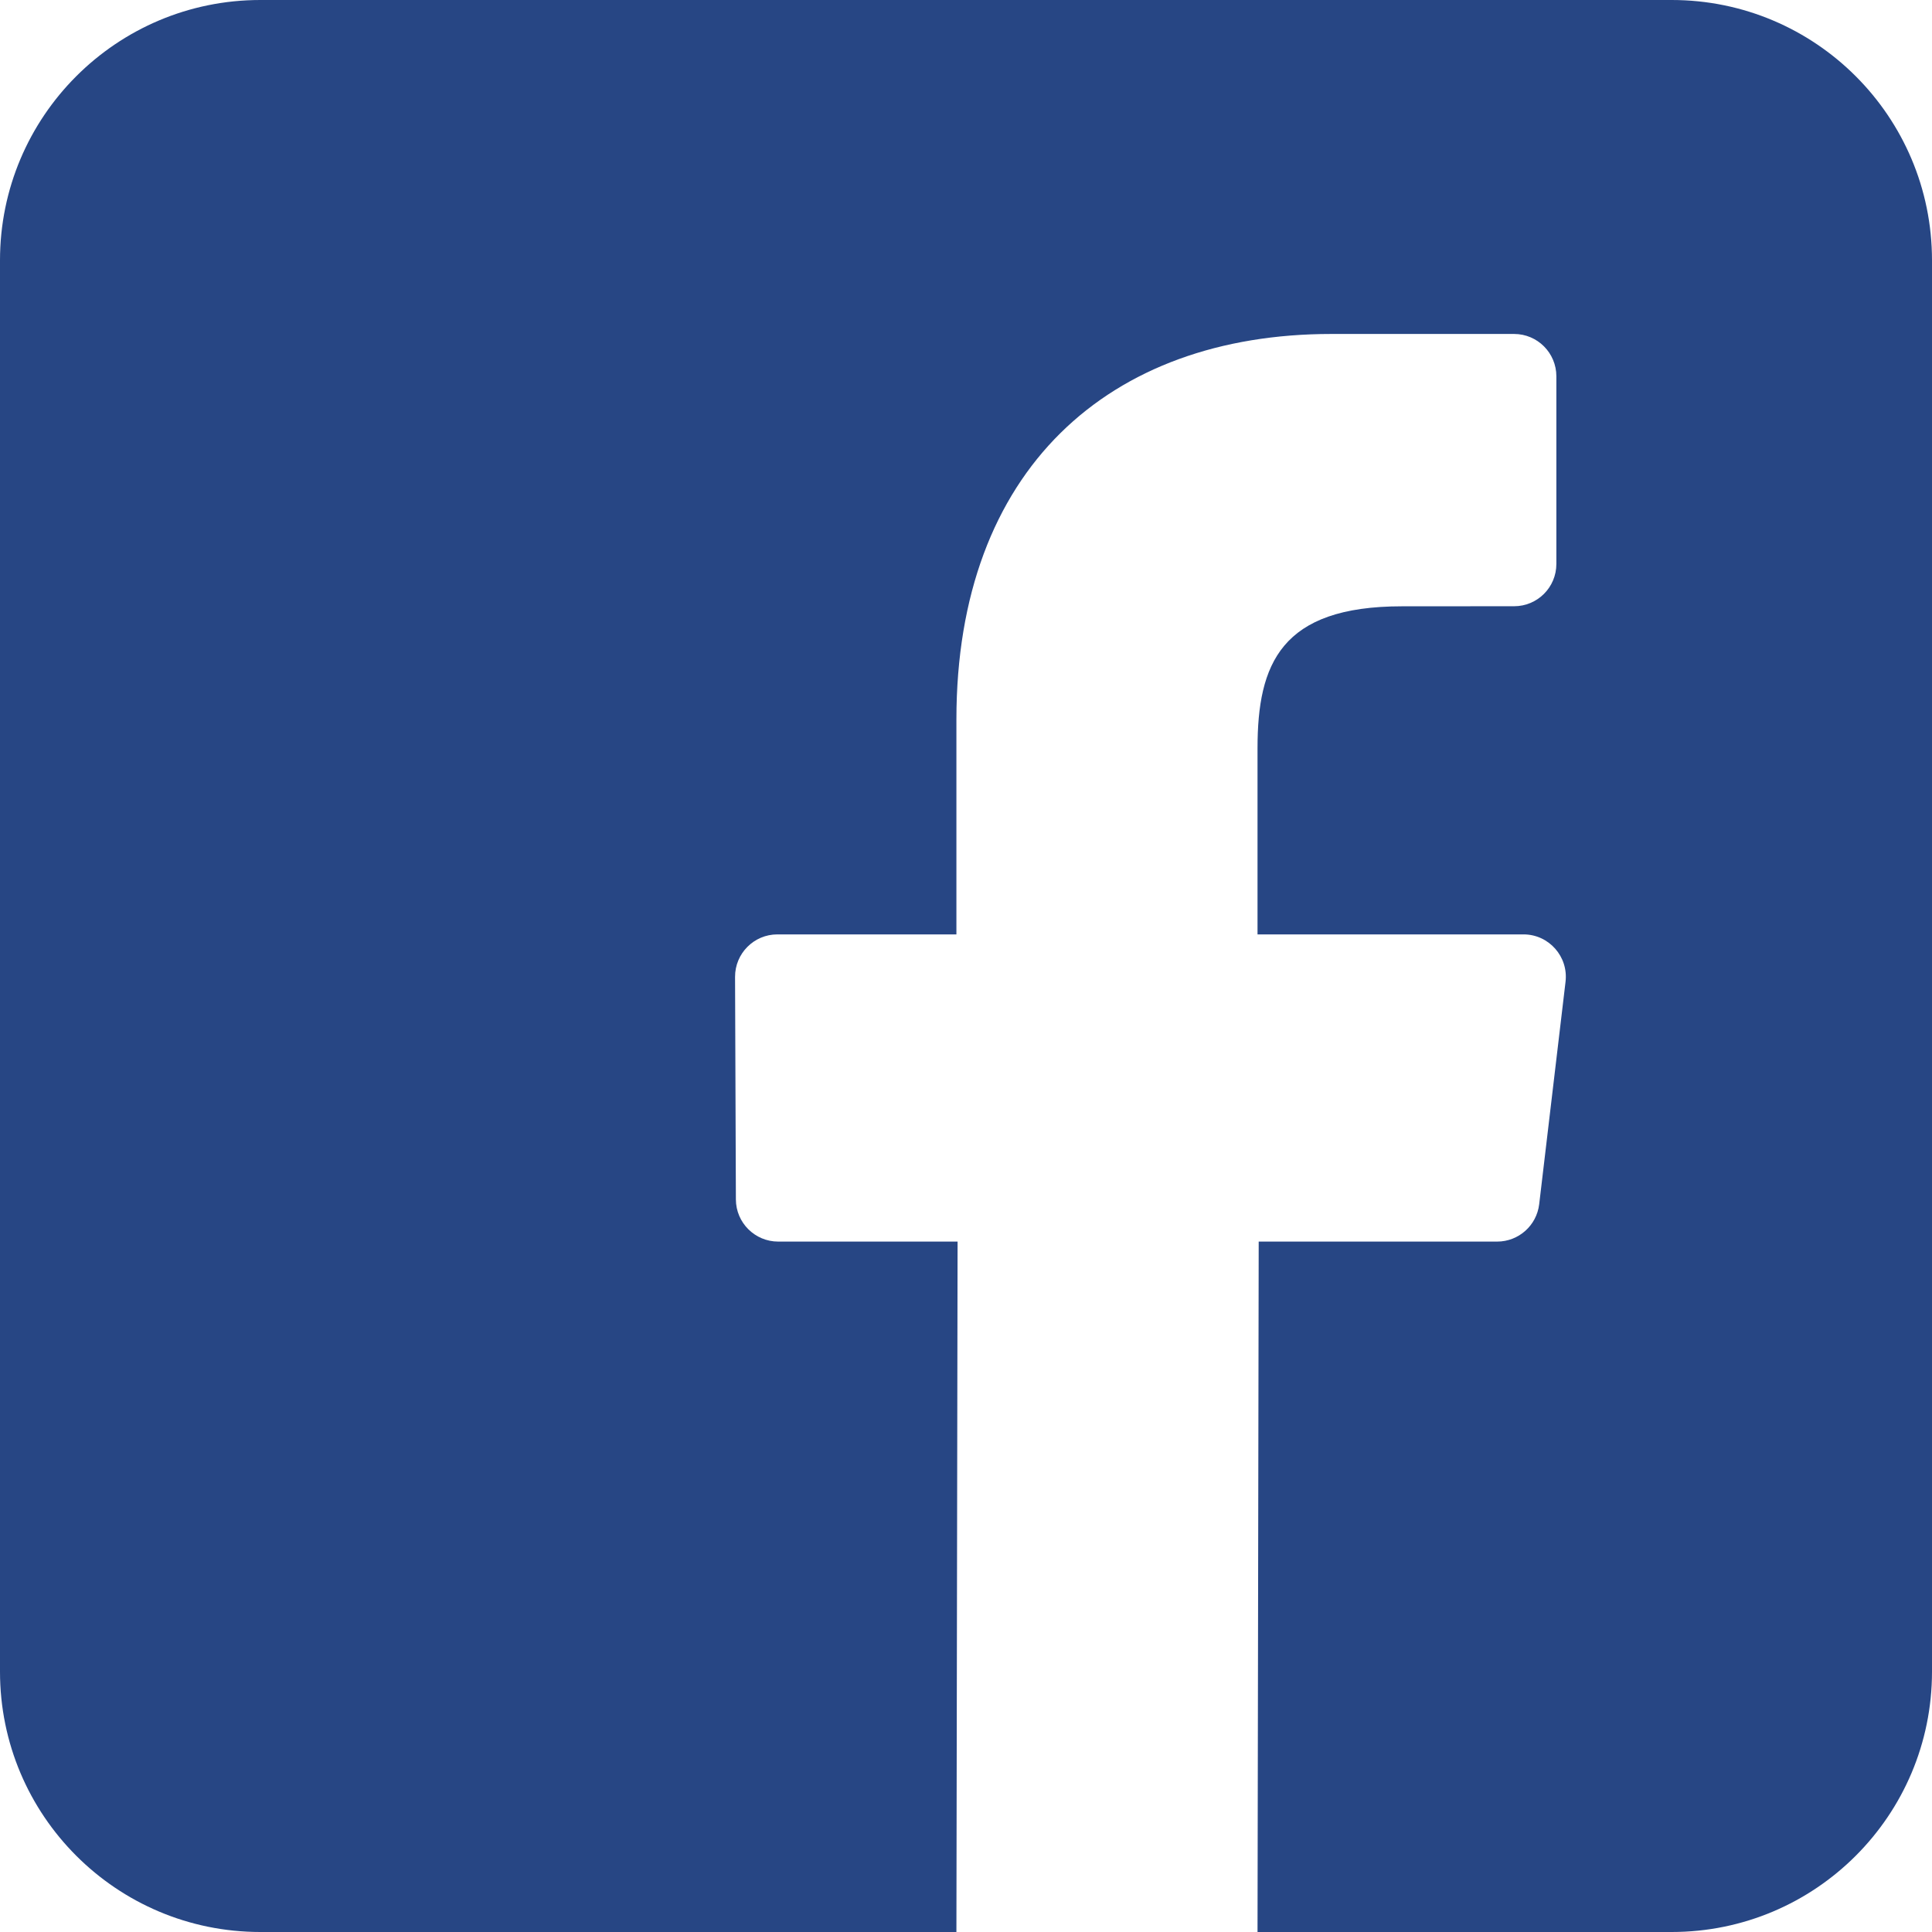
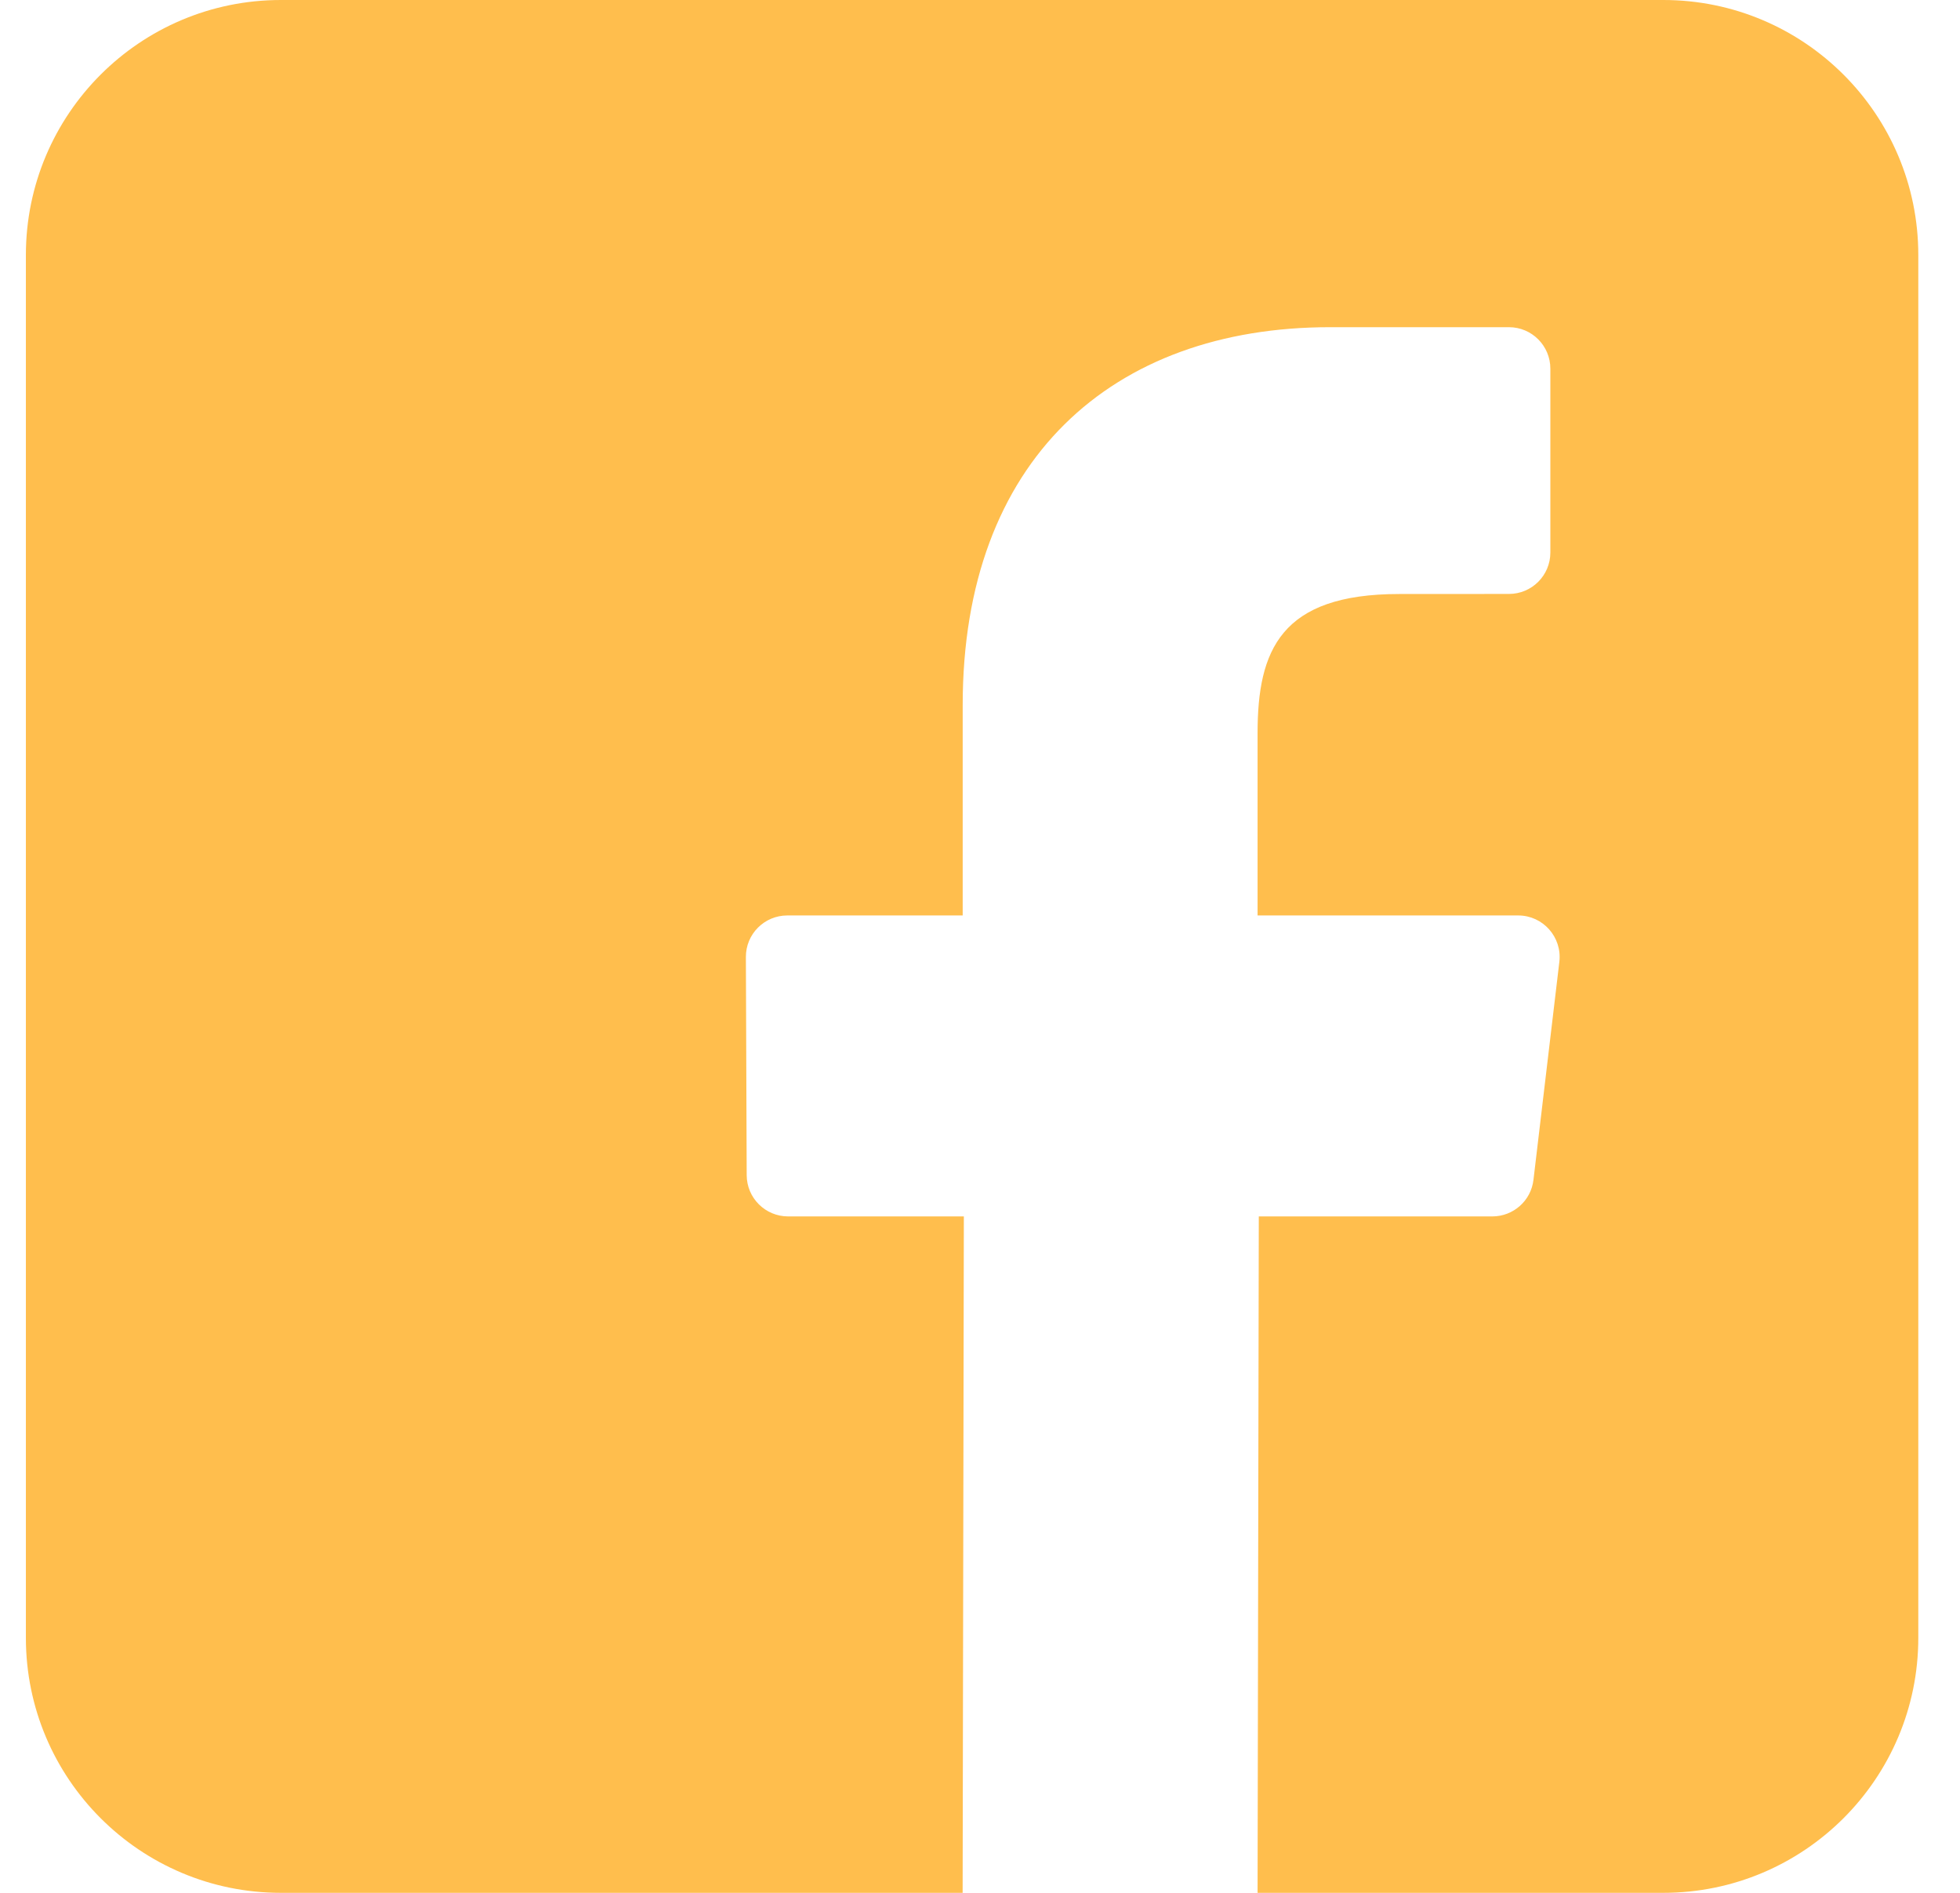
- <svg xmlns="http://www.w3.org/2000/svg" width="28" height="28" viewBox="0 0 28 28" fill="none">
-   <path d="M24.227 0H3.773C1.689 0 0 1.689 0 3.773V24.227C0 26.311 1.689 28 3.773 28H13.861L13.878 17.994H11.278C10.941 17.994 10.666 17.721 10.665 17.383L10.653 14.158C10.652 13.818 10.927 13.542 11.266 13.542H13.861V10.426C13.861 6.809 16.07 4.84 19.296 4.84H21.943C22.282 4.84 22.556 5.115 22.556 5.454V8.173C22.556 8.512 22.282 8.786 21.944 8.786L20.319 8.787C18.564 8.787 18.225 9.621 18.225 10.844V13.542H22.08C22.447 13.542 22.732 13.863 22.689 14.228L22.307 17.453C22.27 17.762 22.008 17.994 21.698 17.994H18.242L18.225 28H24.227C26.311 28 28 26.311 28 24.227V3.773C28 1.689 26.311 0 24.227 0Z" fill="#274684" />
+ <svg xmlns="http://www.w3.org/2000/svg" width="29" height="28" viewBox="0 0 29 28" fill="none">
+   <path d="M24.61 0H4.156C2.072 0 0.383 1.689 0.383 3.773V24.227C0.383 26.311 2.072 28 4.156 28H14.243L14.261 17.994H11.661C11.323 17.994 11.049 17.721 11.048 17.383L11.036 14.158C11.034 13.818 11.309 13.542 11.649 13.542H14.244V10.426C14.244 6.809 16.452 4.84 19.678 4.84H22.326C22.665 4.84 22.939 5.115 22.939 5.454V8.173C22.939 8.512 22.665 8.786 22.326 8.786L20.702 8.787C18.947 8.787 18.607 9.621 18.607 10.844V13.542H22.463C22.83 13.542 23.115 13.863 23.072 14.228L22.689 17.453C22.653 17.762 22.391 17.994 22.08 17.994H18.625L18.607 28H24.61C26.693 28 28.383 26.311 28.383 24.227V3.773C28.383 1.689 26.693 0 24.61 0Z" fill="#FFBE4D" />
</svg>
